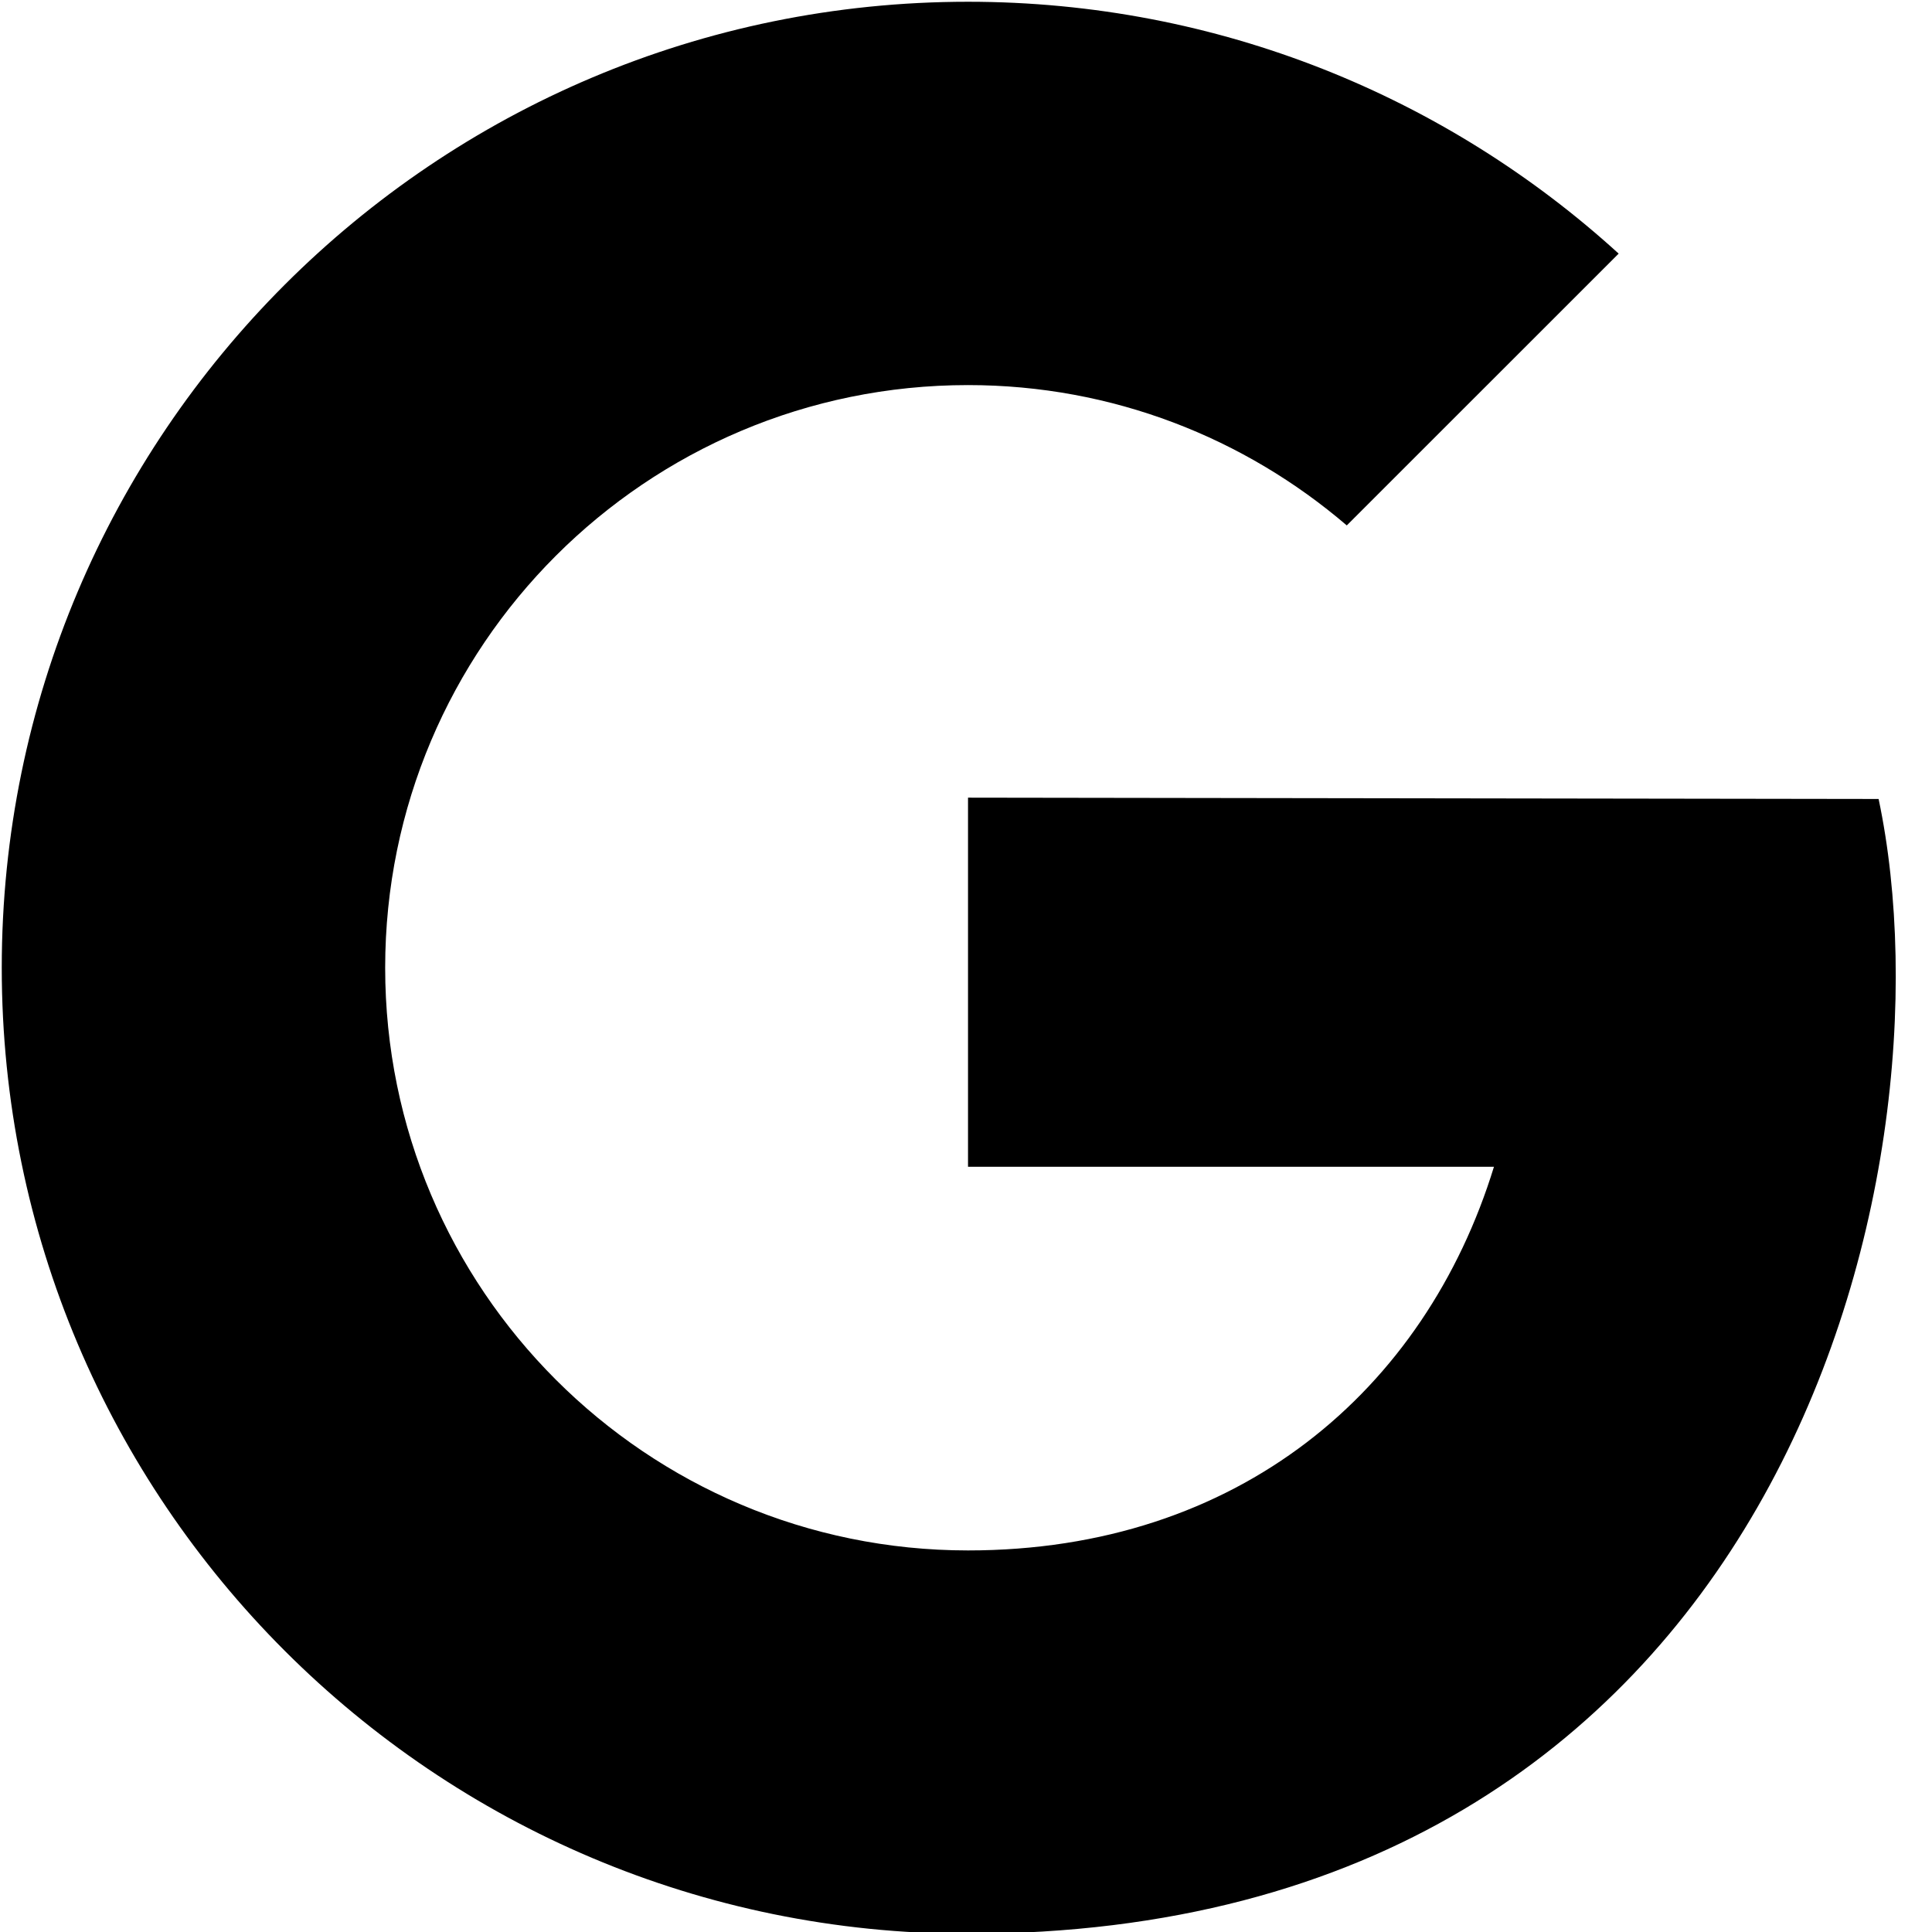
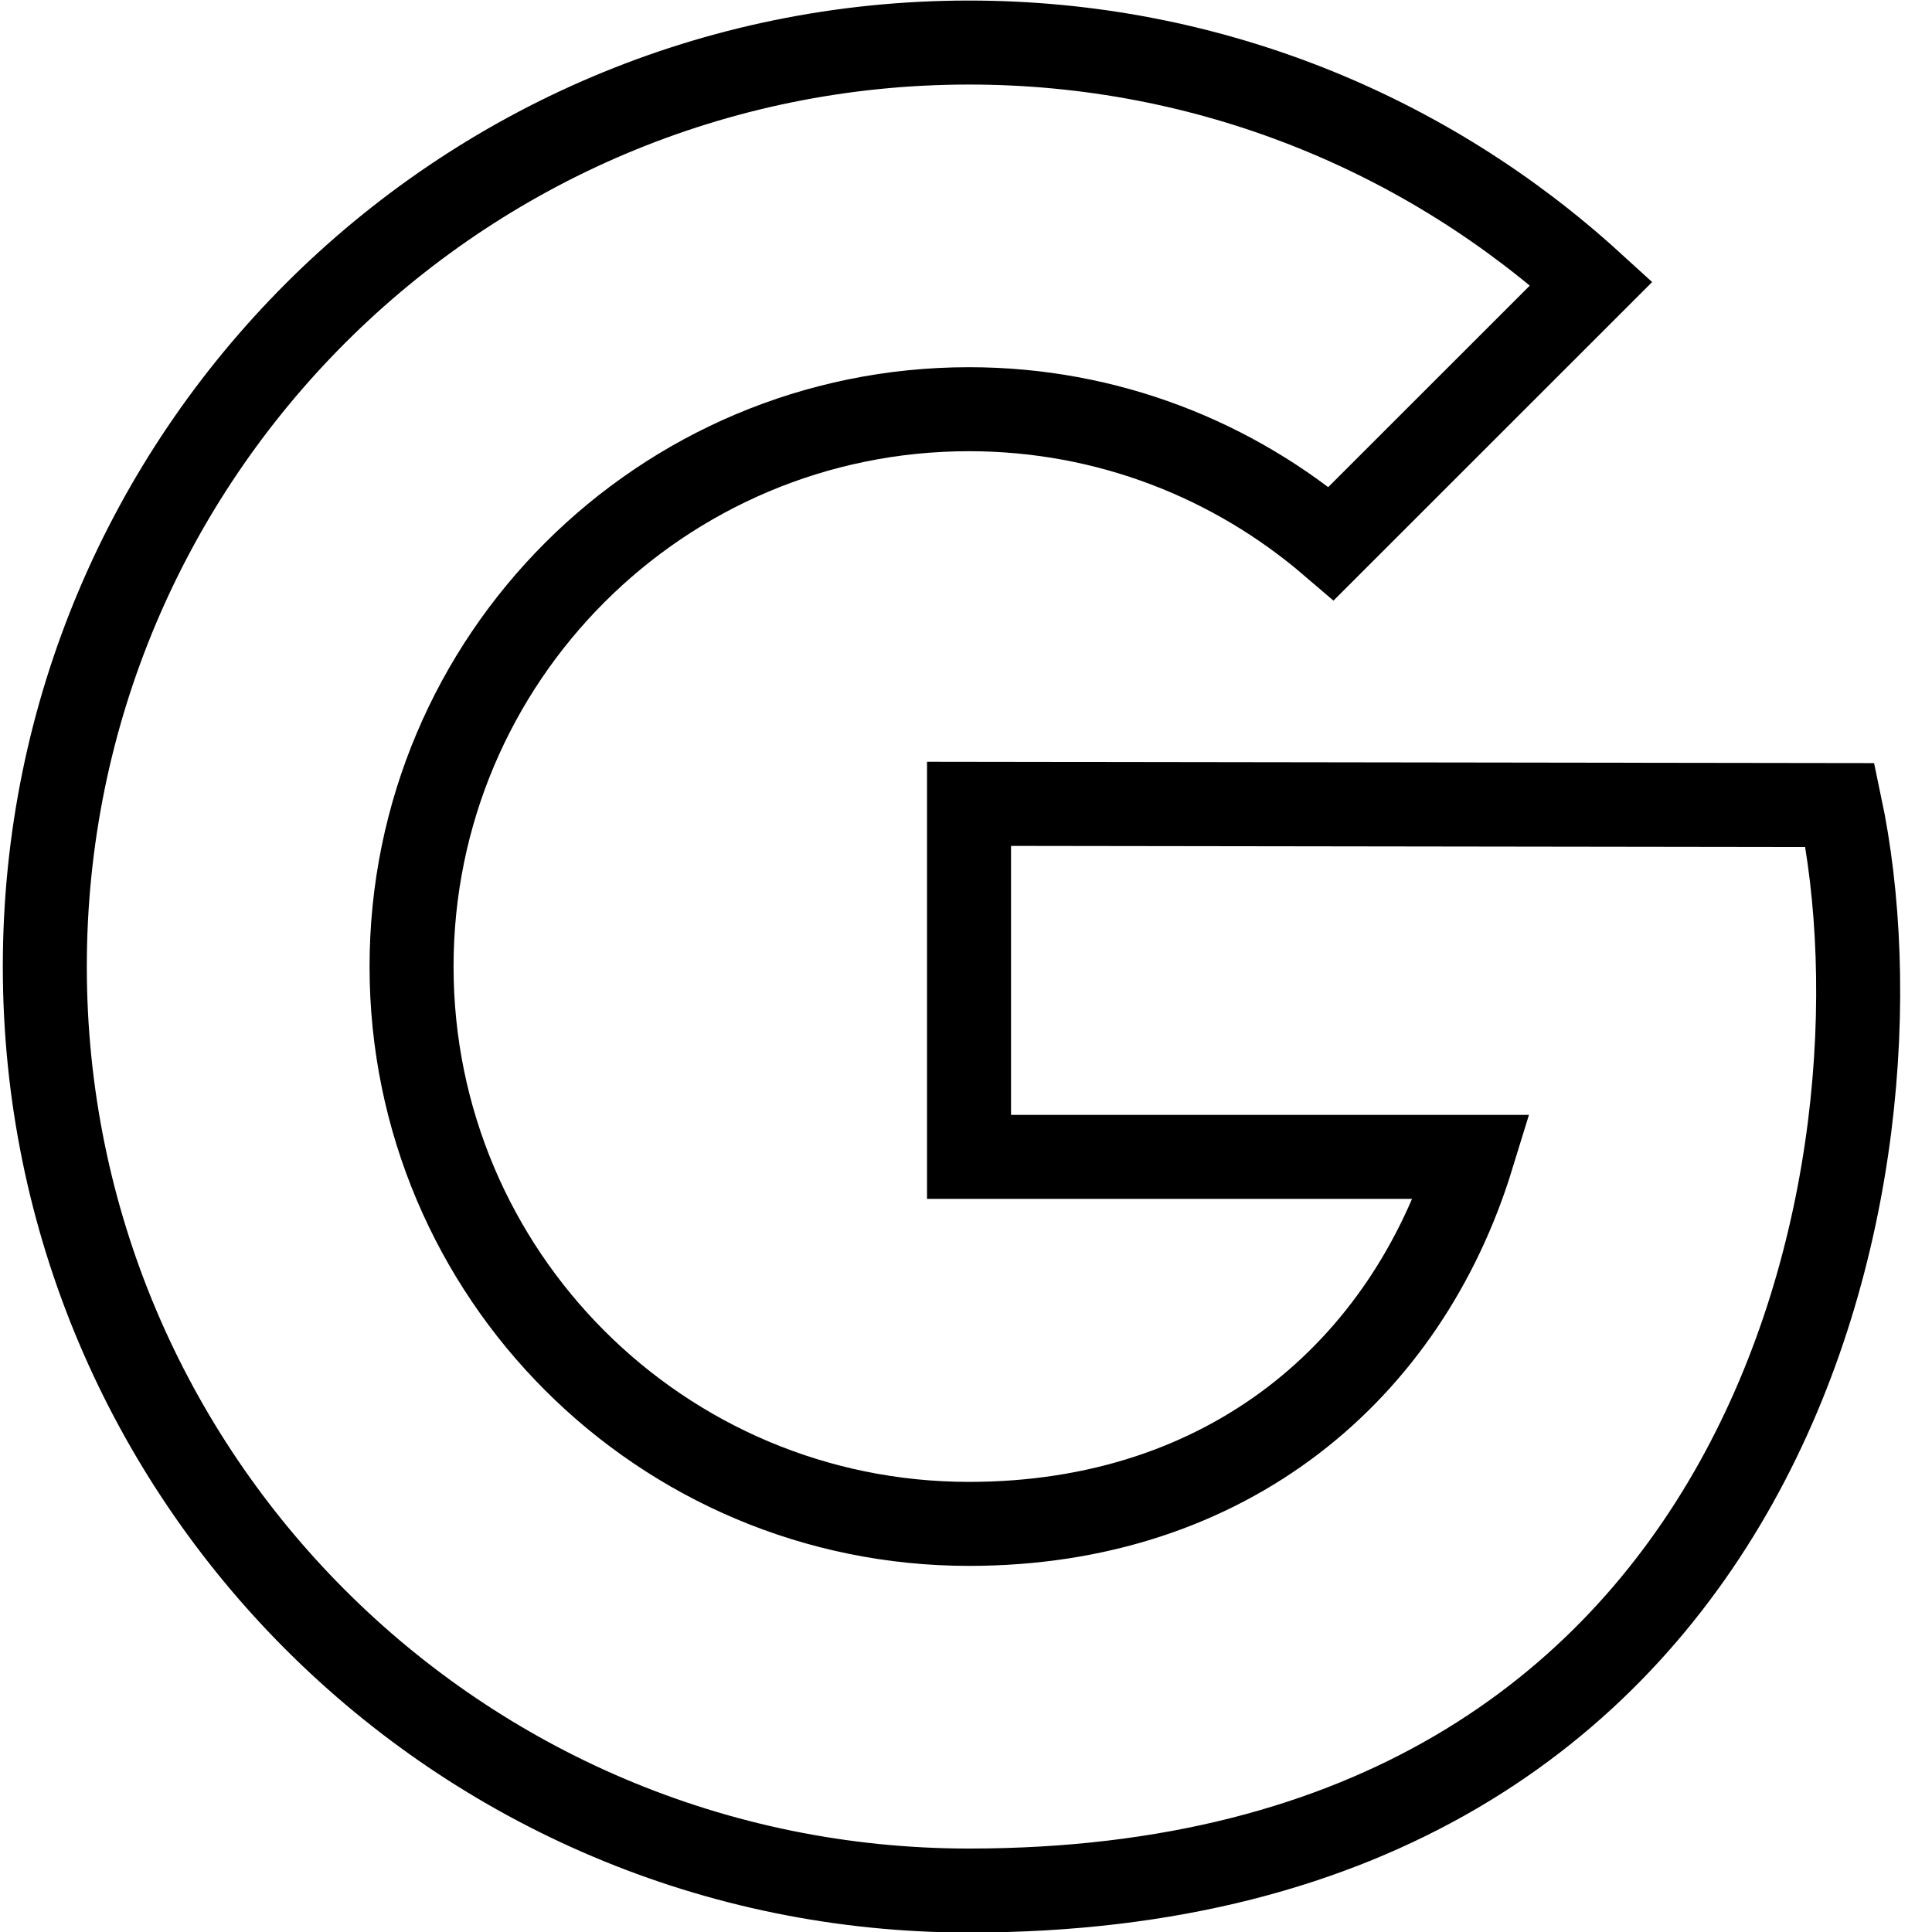
- <svg xmlns="http://www.w3.org/2000/svg" fill="#000000" viewBox="0 0 22 22" width="22px" height="22px">
-   <path d="M 11.023 9.083 L 11.023 13.286 L 17.012 13.286 C 16.229 15.833 14.101 17.655 11.023 17.655 C 7.358 17.655 4.386 14.684 4.386 11.02 C 4.386 7.356 7.357 4.385 11.023 4.385 C 12.671 4.385 14.175 4.989 15.336 5.983 L 18.432 2.888 C 16.476 1.106 13.876 0.02 11.023 0.02 C 4.946 0.02 0.02 4.945 0.02 11.02 C 0.02 17.095 4.946 22.02 11.023 22.02 C 20.259 22.02 22.297 13.385 21.392 9.098 L 11.023 9.083 Z" />
+ <svg xmlns="http://www.w3.org/2000/svg" fill="#000000" viewBox="0 0 46 46" width="50px" height="50px">
+   <path fill="none" stroke="#000000" stroke-miterlimit="10" stroke-width="2" d="M 23.072 19.139 L 23.072 27.545 L 35.05 27.545 C 33.484 32.639 29.228 36.283 23.072 36.283 C 15.741 36.283 9.799 30.342 9.799 23.013 C 9.799 15.684 15.742 9.743 23.072 9.743 C 26.368 9.743 29.376 10.951 31.697 12.939 L 37.889 6.749 C 33.979 3.186 28.78 1.013 23.072 1.013 C 10.919 1.013 1.067 10.863 1.067 23.013 C 1.067 35.163 10.919 45.013 23.072 45.013 C 42.311 45.013 45.62 27.744 43.81 19.168 L 23.072 19.139 Z" />
</svg>
